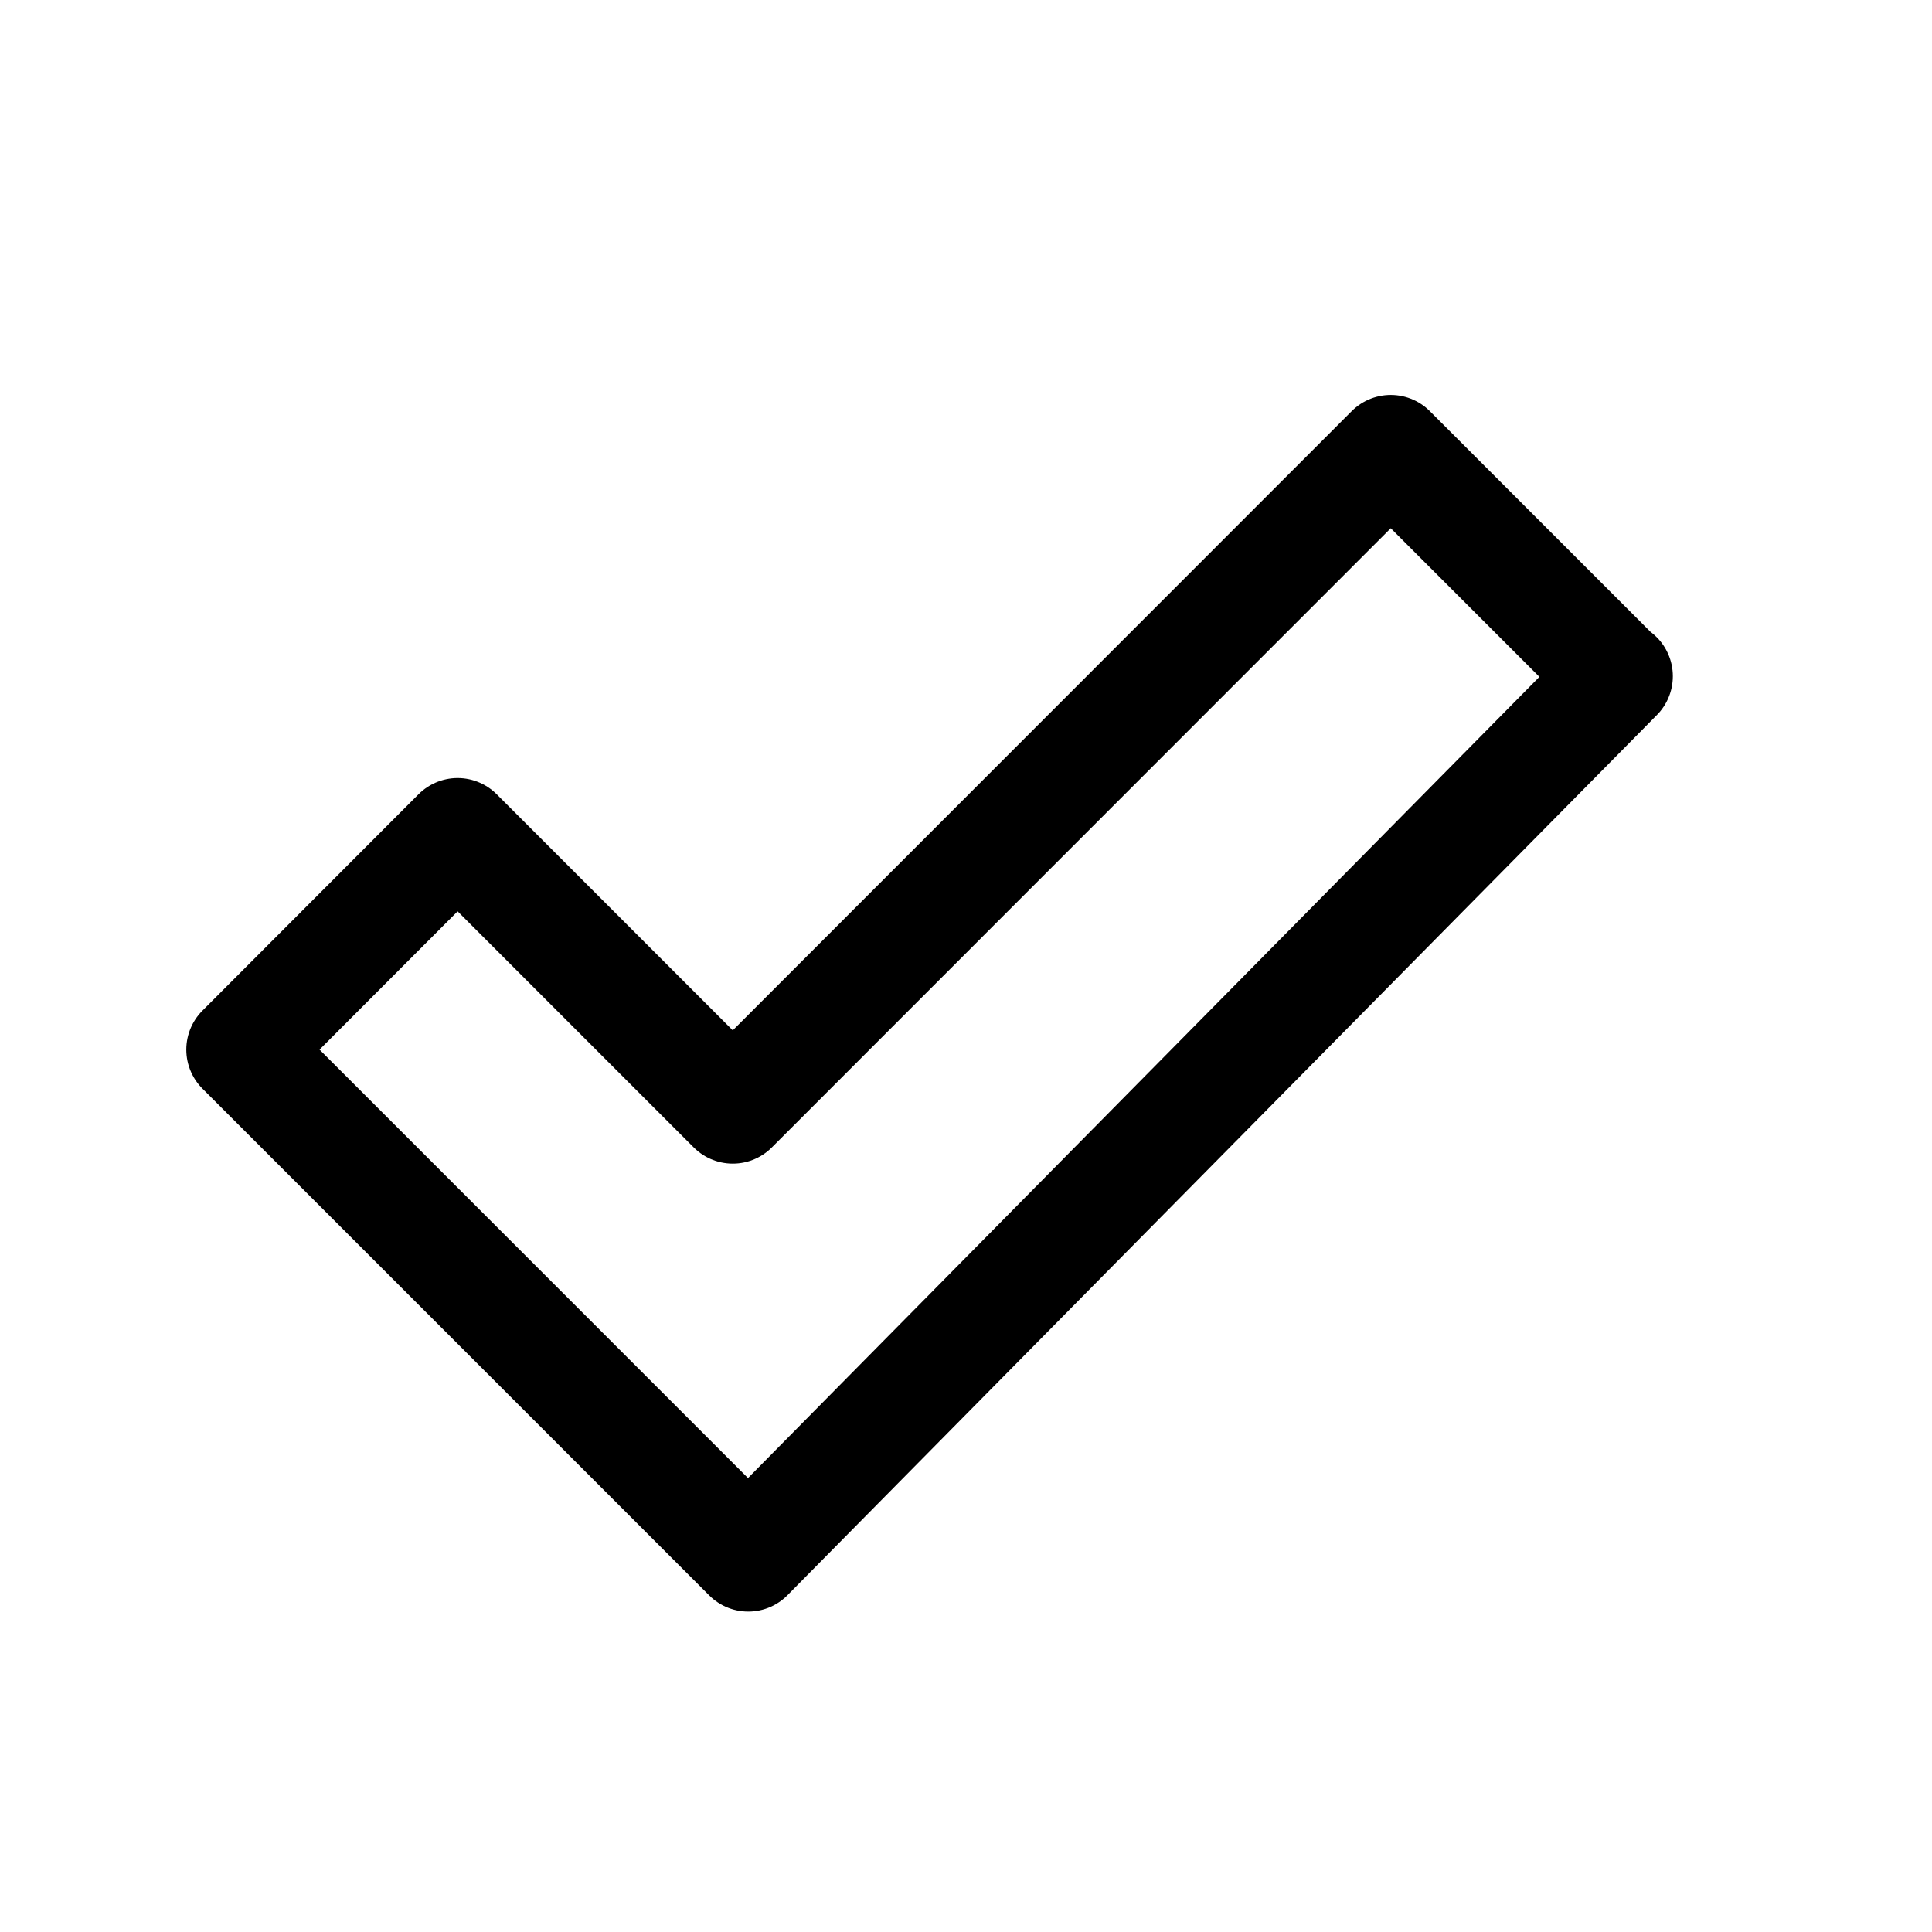
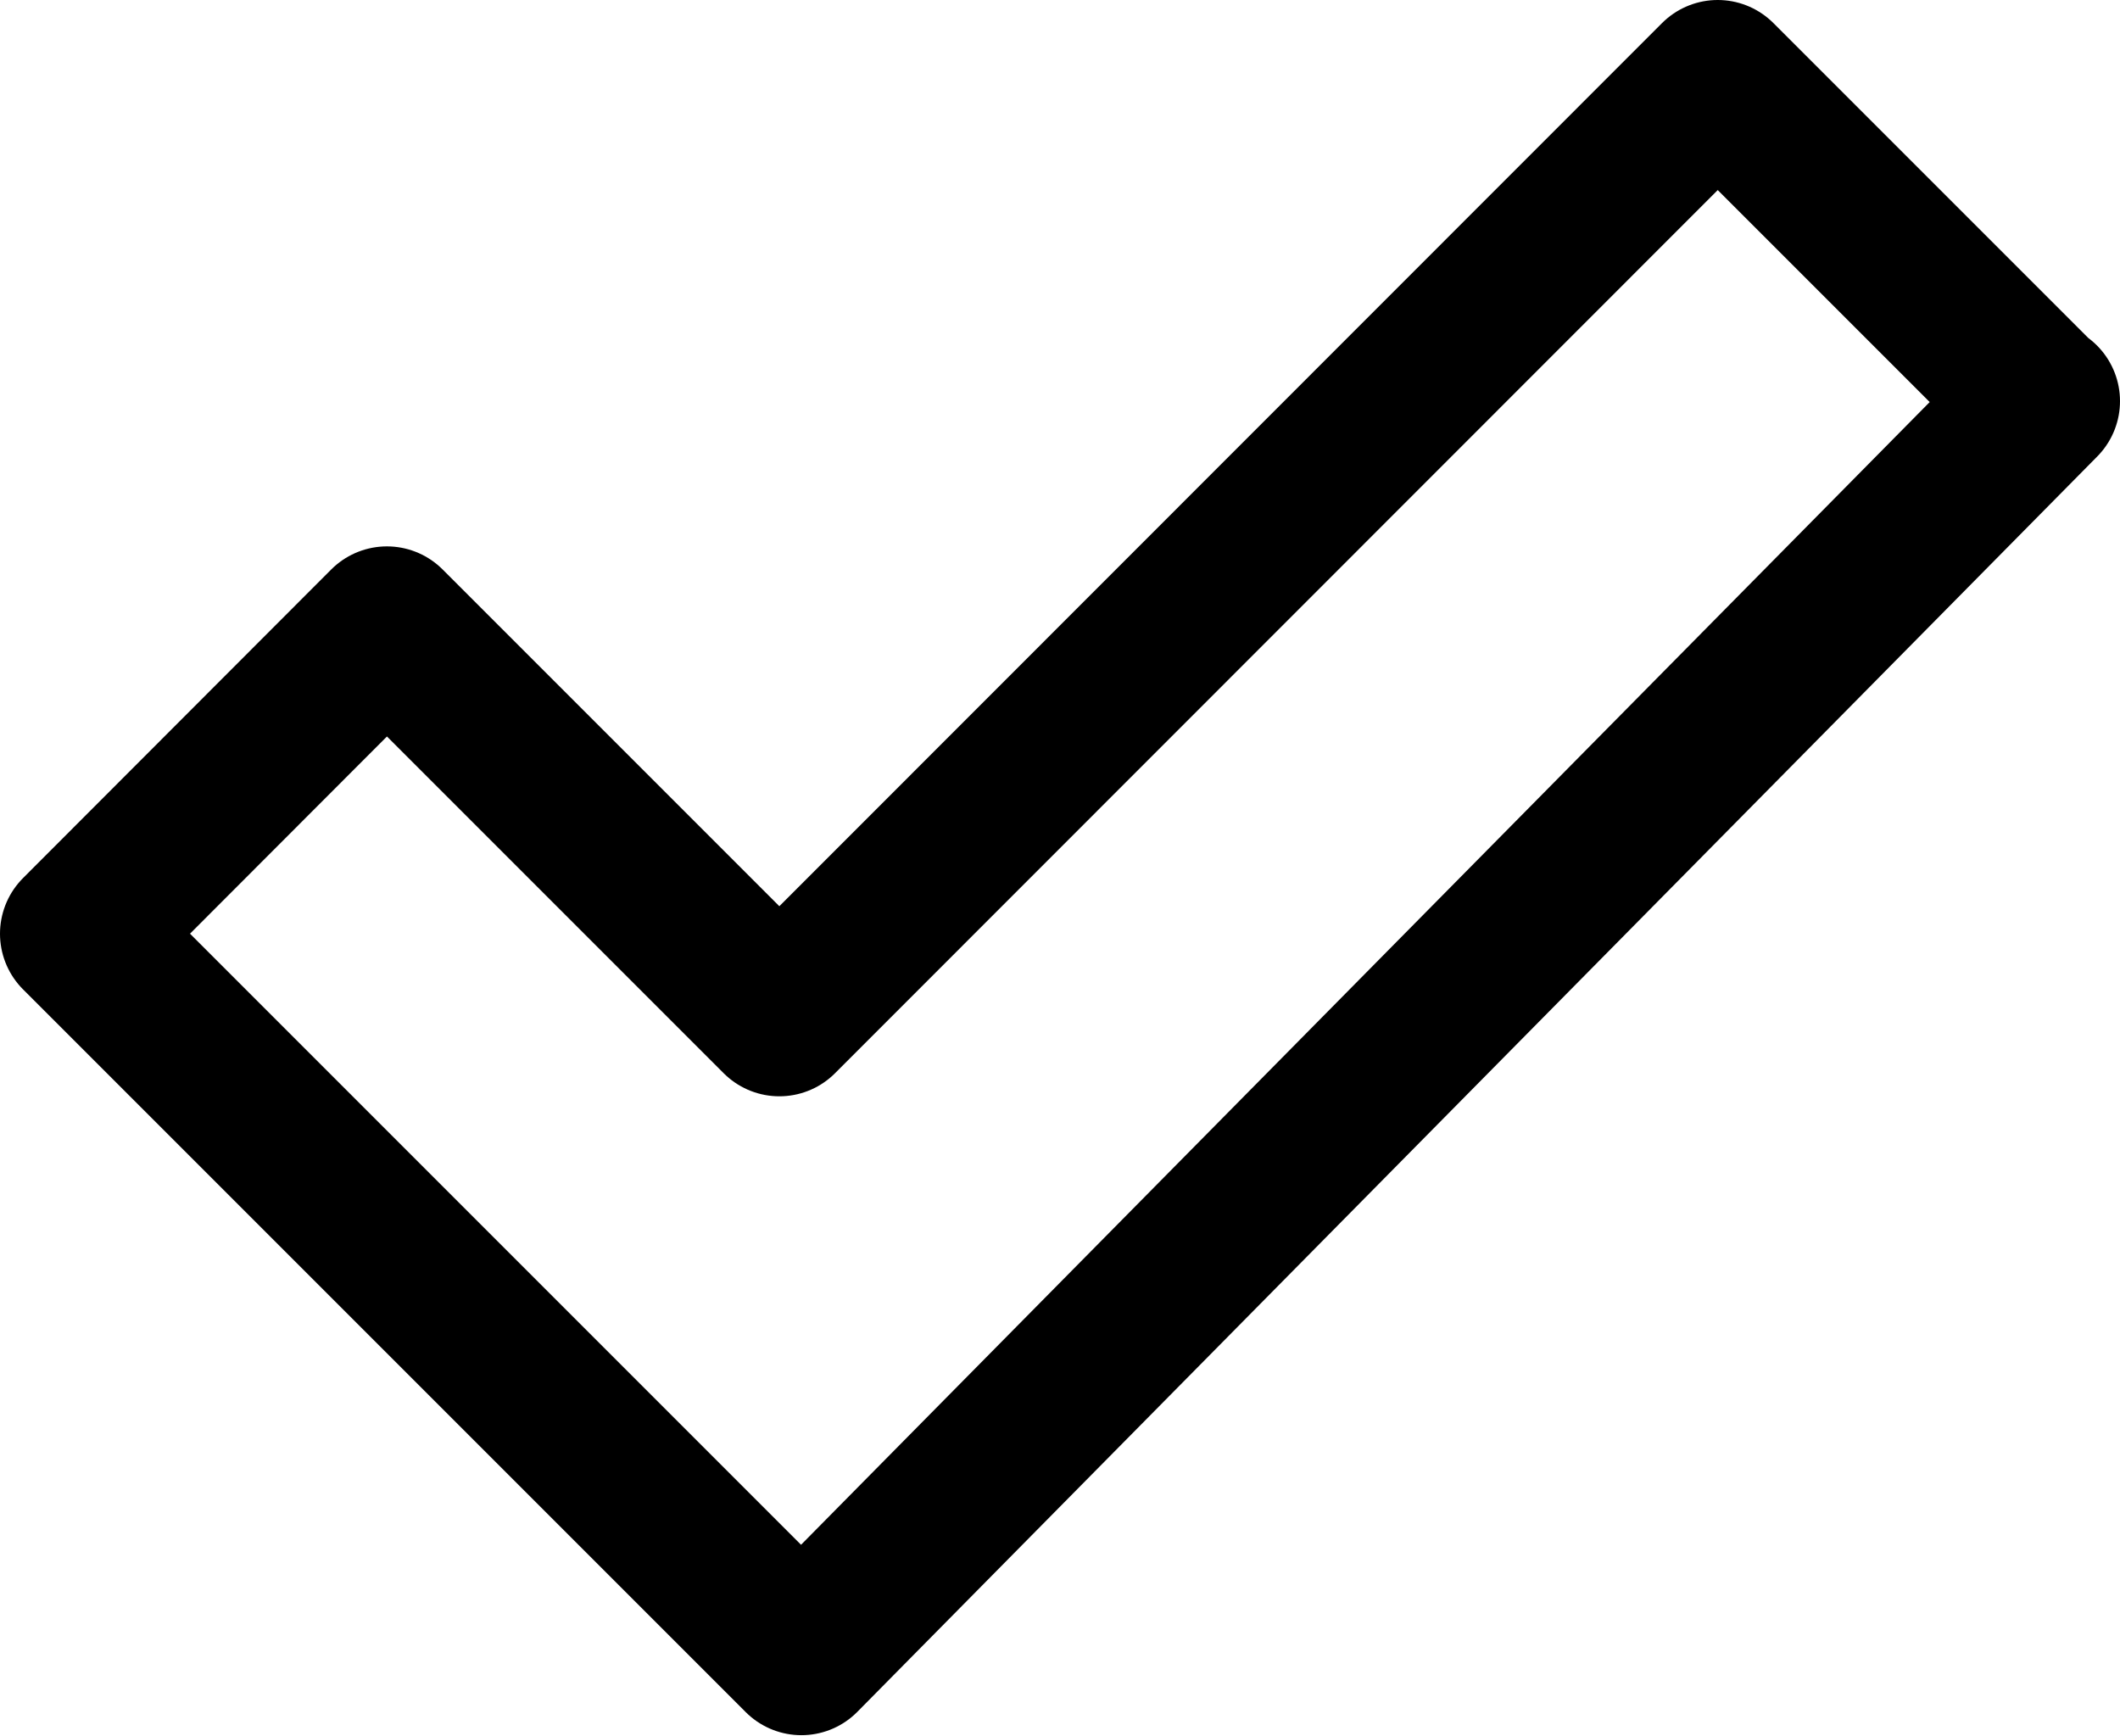
- <svg xmlns="http://www.w3.org/2000/svg" id="Ebene_2" viewBox="0 0 70 70">
-   <defs>
-     <style>.cls-1{fill:none;stroke:#000;stroke-linecap:round;stroke-linejoin:round;stroke-width:4px;}</style>
+ <svg xmlns="http://www.w3.org/2000/svg" id="Ebene_2" viewBox="0 0 53.86 44.08" version="1.1" width="53.86" height="44.08">
+   <defs id="defs1">
+     <style id="style1">.cls-1{fill:none;stroke:#000;stroke-linecap:round;stroke-linejoin:round;stroke-width:4px;}</style>
  </defs>
-   <polygon class="cls-1" points="58.61 24.5 27.11 56.39 8.75 38.03 16.58 30.19 26.55 40.16 50.39 16.31 58.56 24.48 58.61 24.5" />
+   <polygon class="cls-1" points="8.75,38.03 16.58,30.19 26.55,40.16 50.39,16.31 58.56,24.48 58.61,24.5 27.11,56.39 " id="polygon1" transform="translate(-6.750083,-14.31008)" />
</svg>
